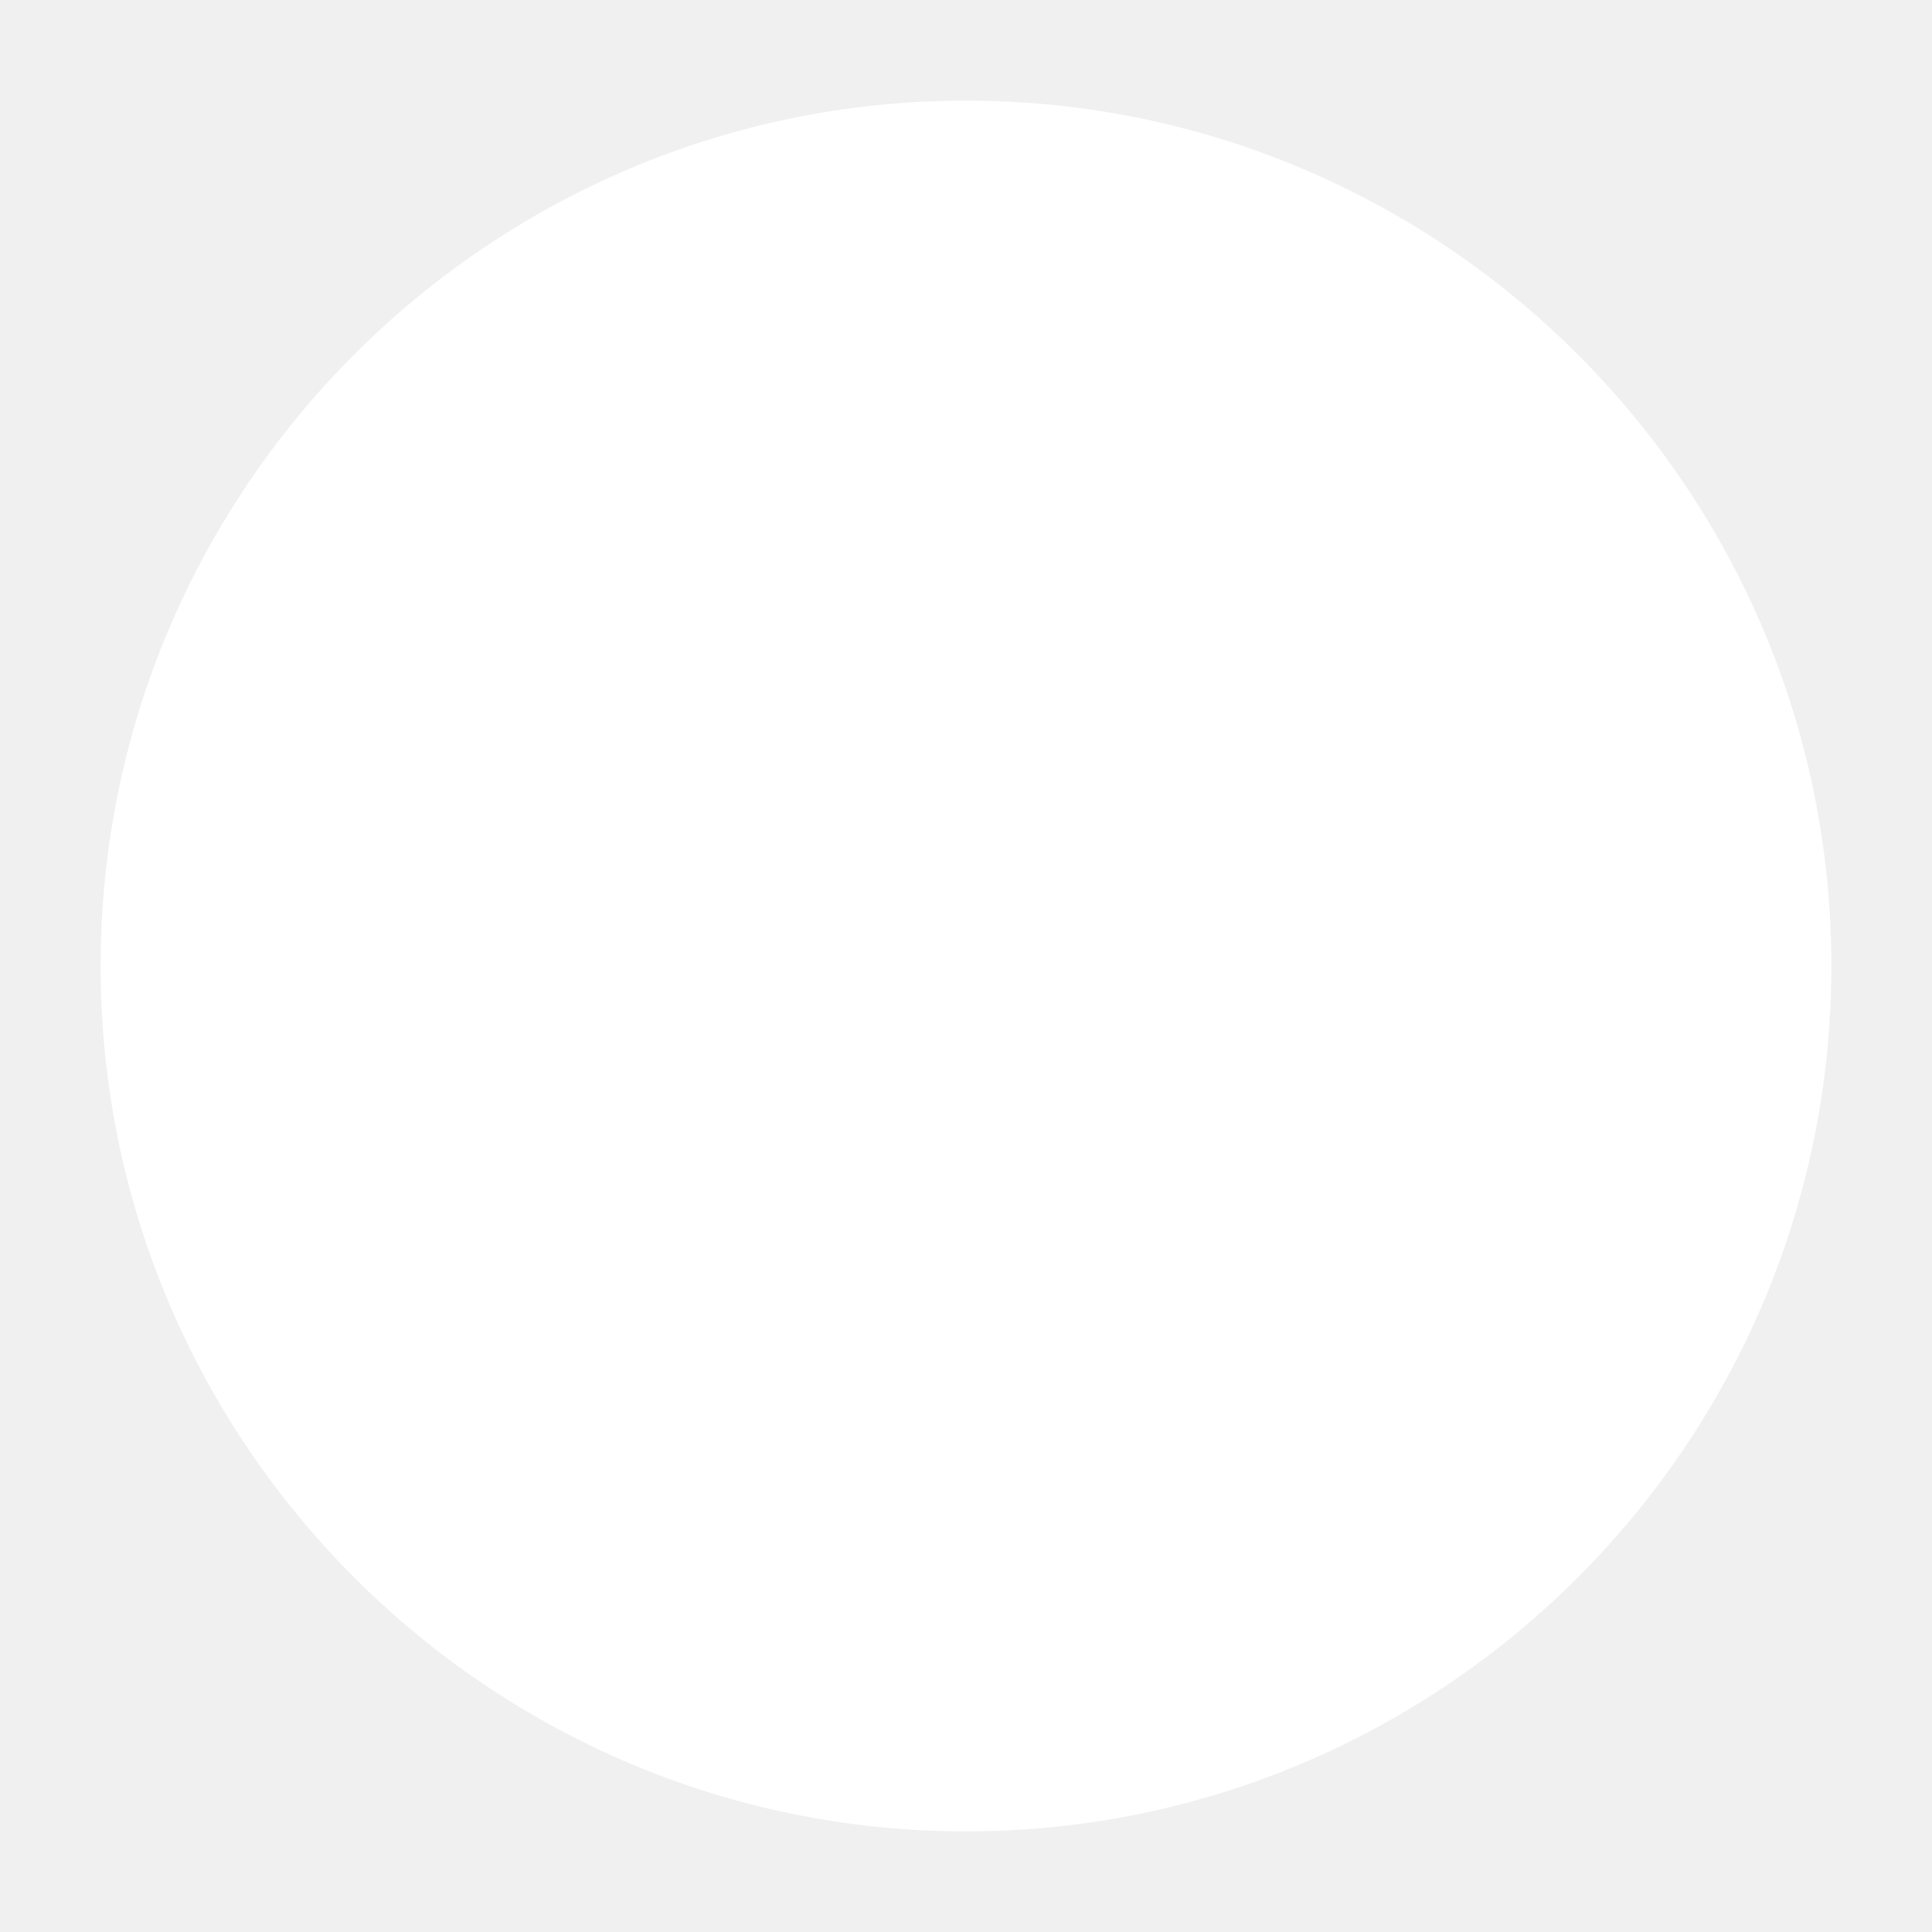
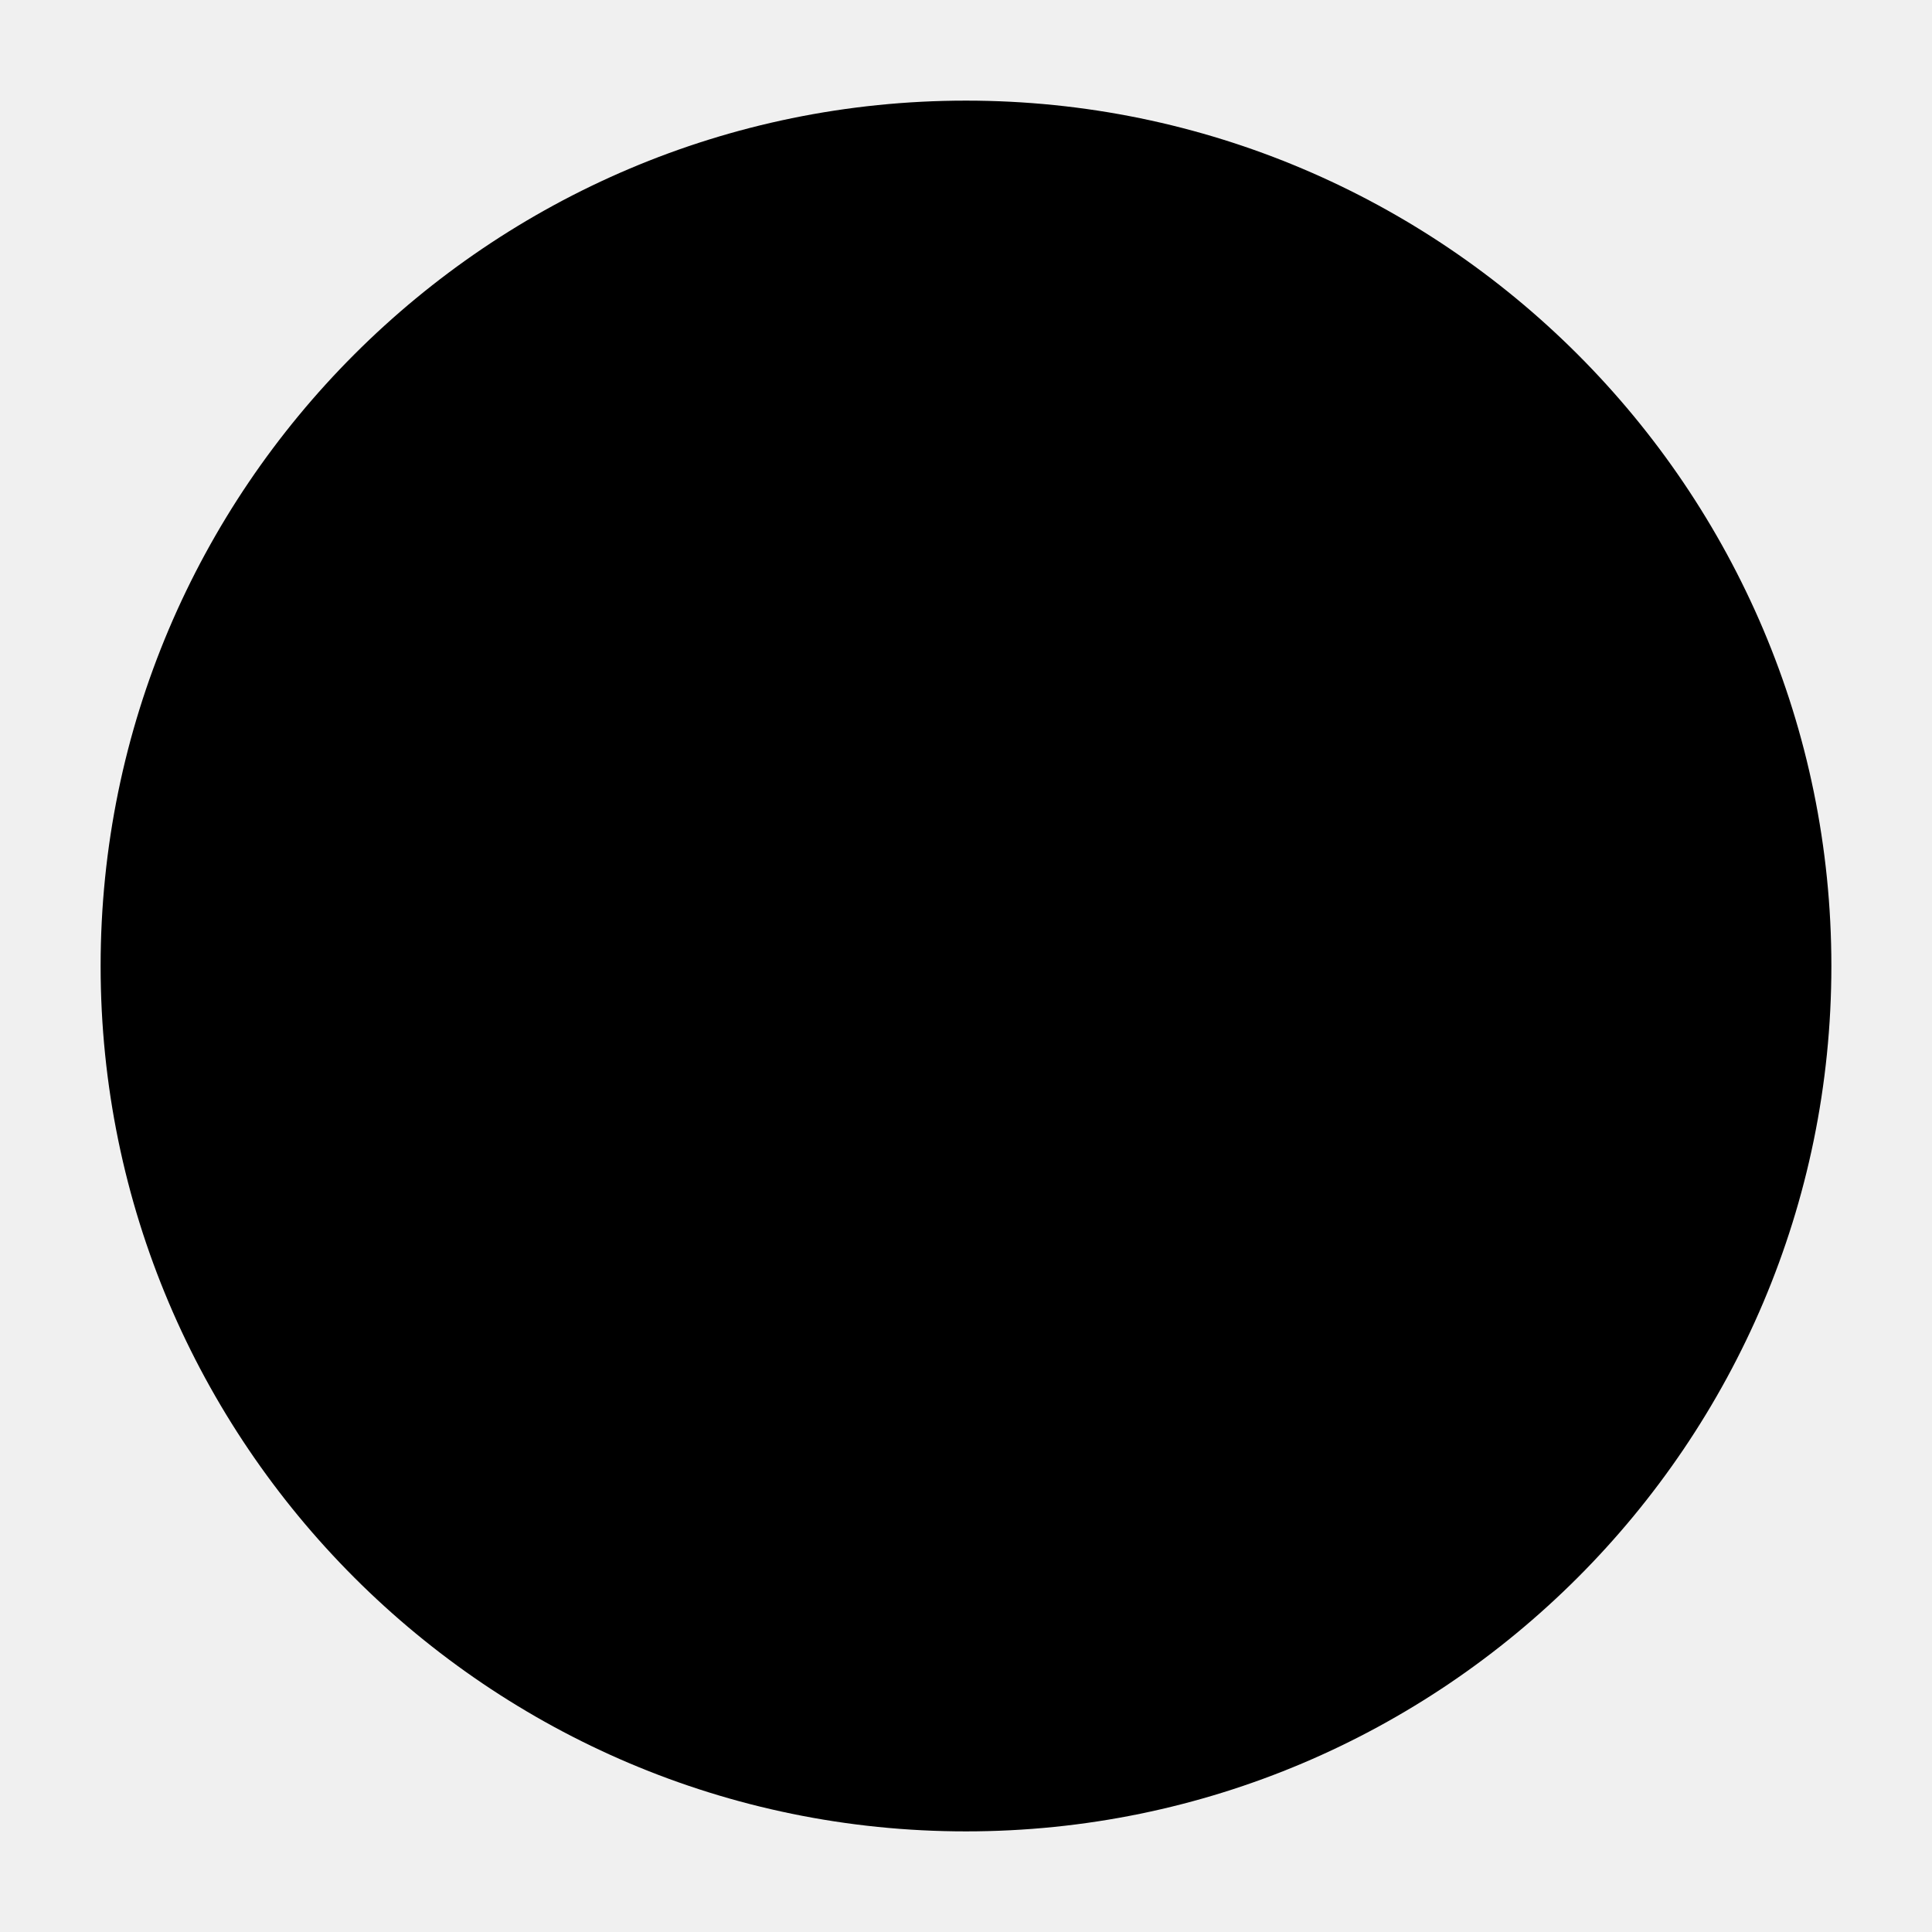
<svg xmlns="http://www.w3.org/2000/svg" width="24" height="24" viewBox="0 0 24 24" fill="none">
-   <path d="M12 22.75C6.072 22.75 1.25 17.928 1.25 12C1.25 6.072 6.072 1.25 12 1.25C17.928 1.25 22.75 6.072 22.75 12C22.75 17.928 17.928 22.75 12 22.75Z" fill="white" />
+   <path d="M12 22.75C6.072 22.75 1.25 17.928 1.25 12C1.25 6.072 6.072 1.25 12 1.25C17.928 1.25 22.75 6.072 22.75 12C22.75 17.928 17.928 22.75 12 22.75Z" fill="black" />
</svg>
